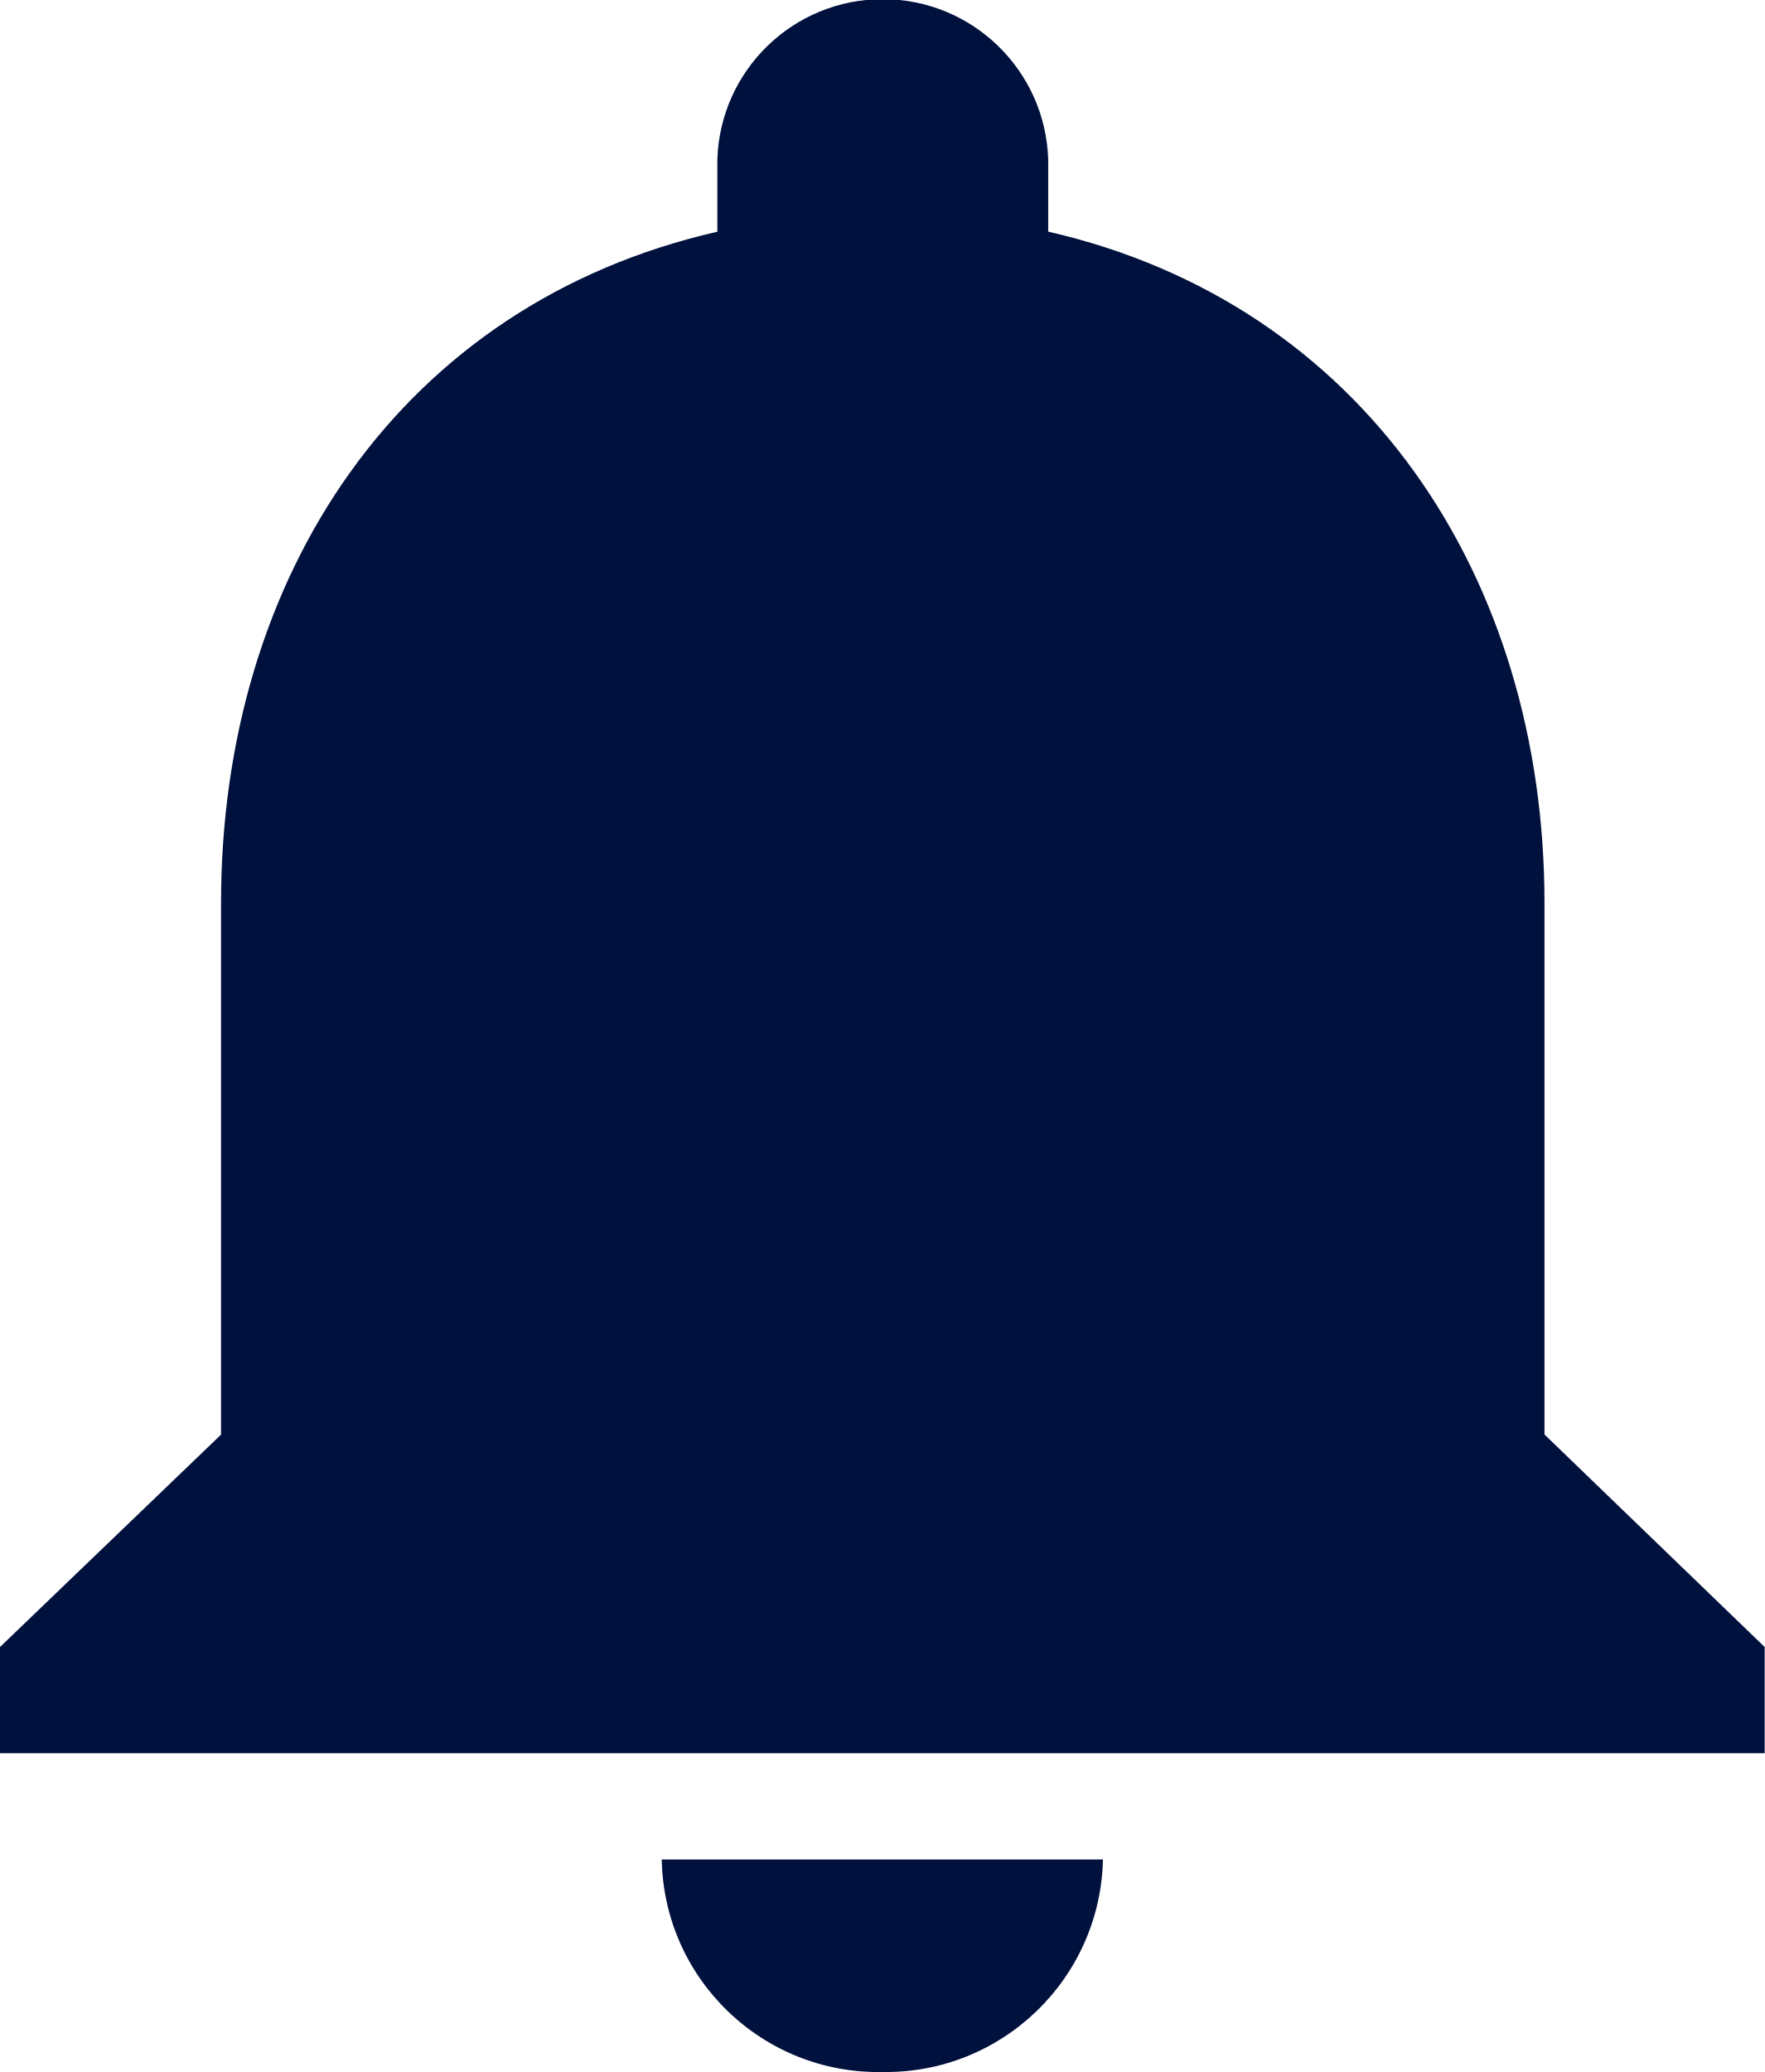
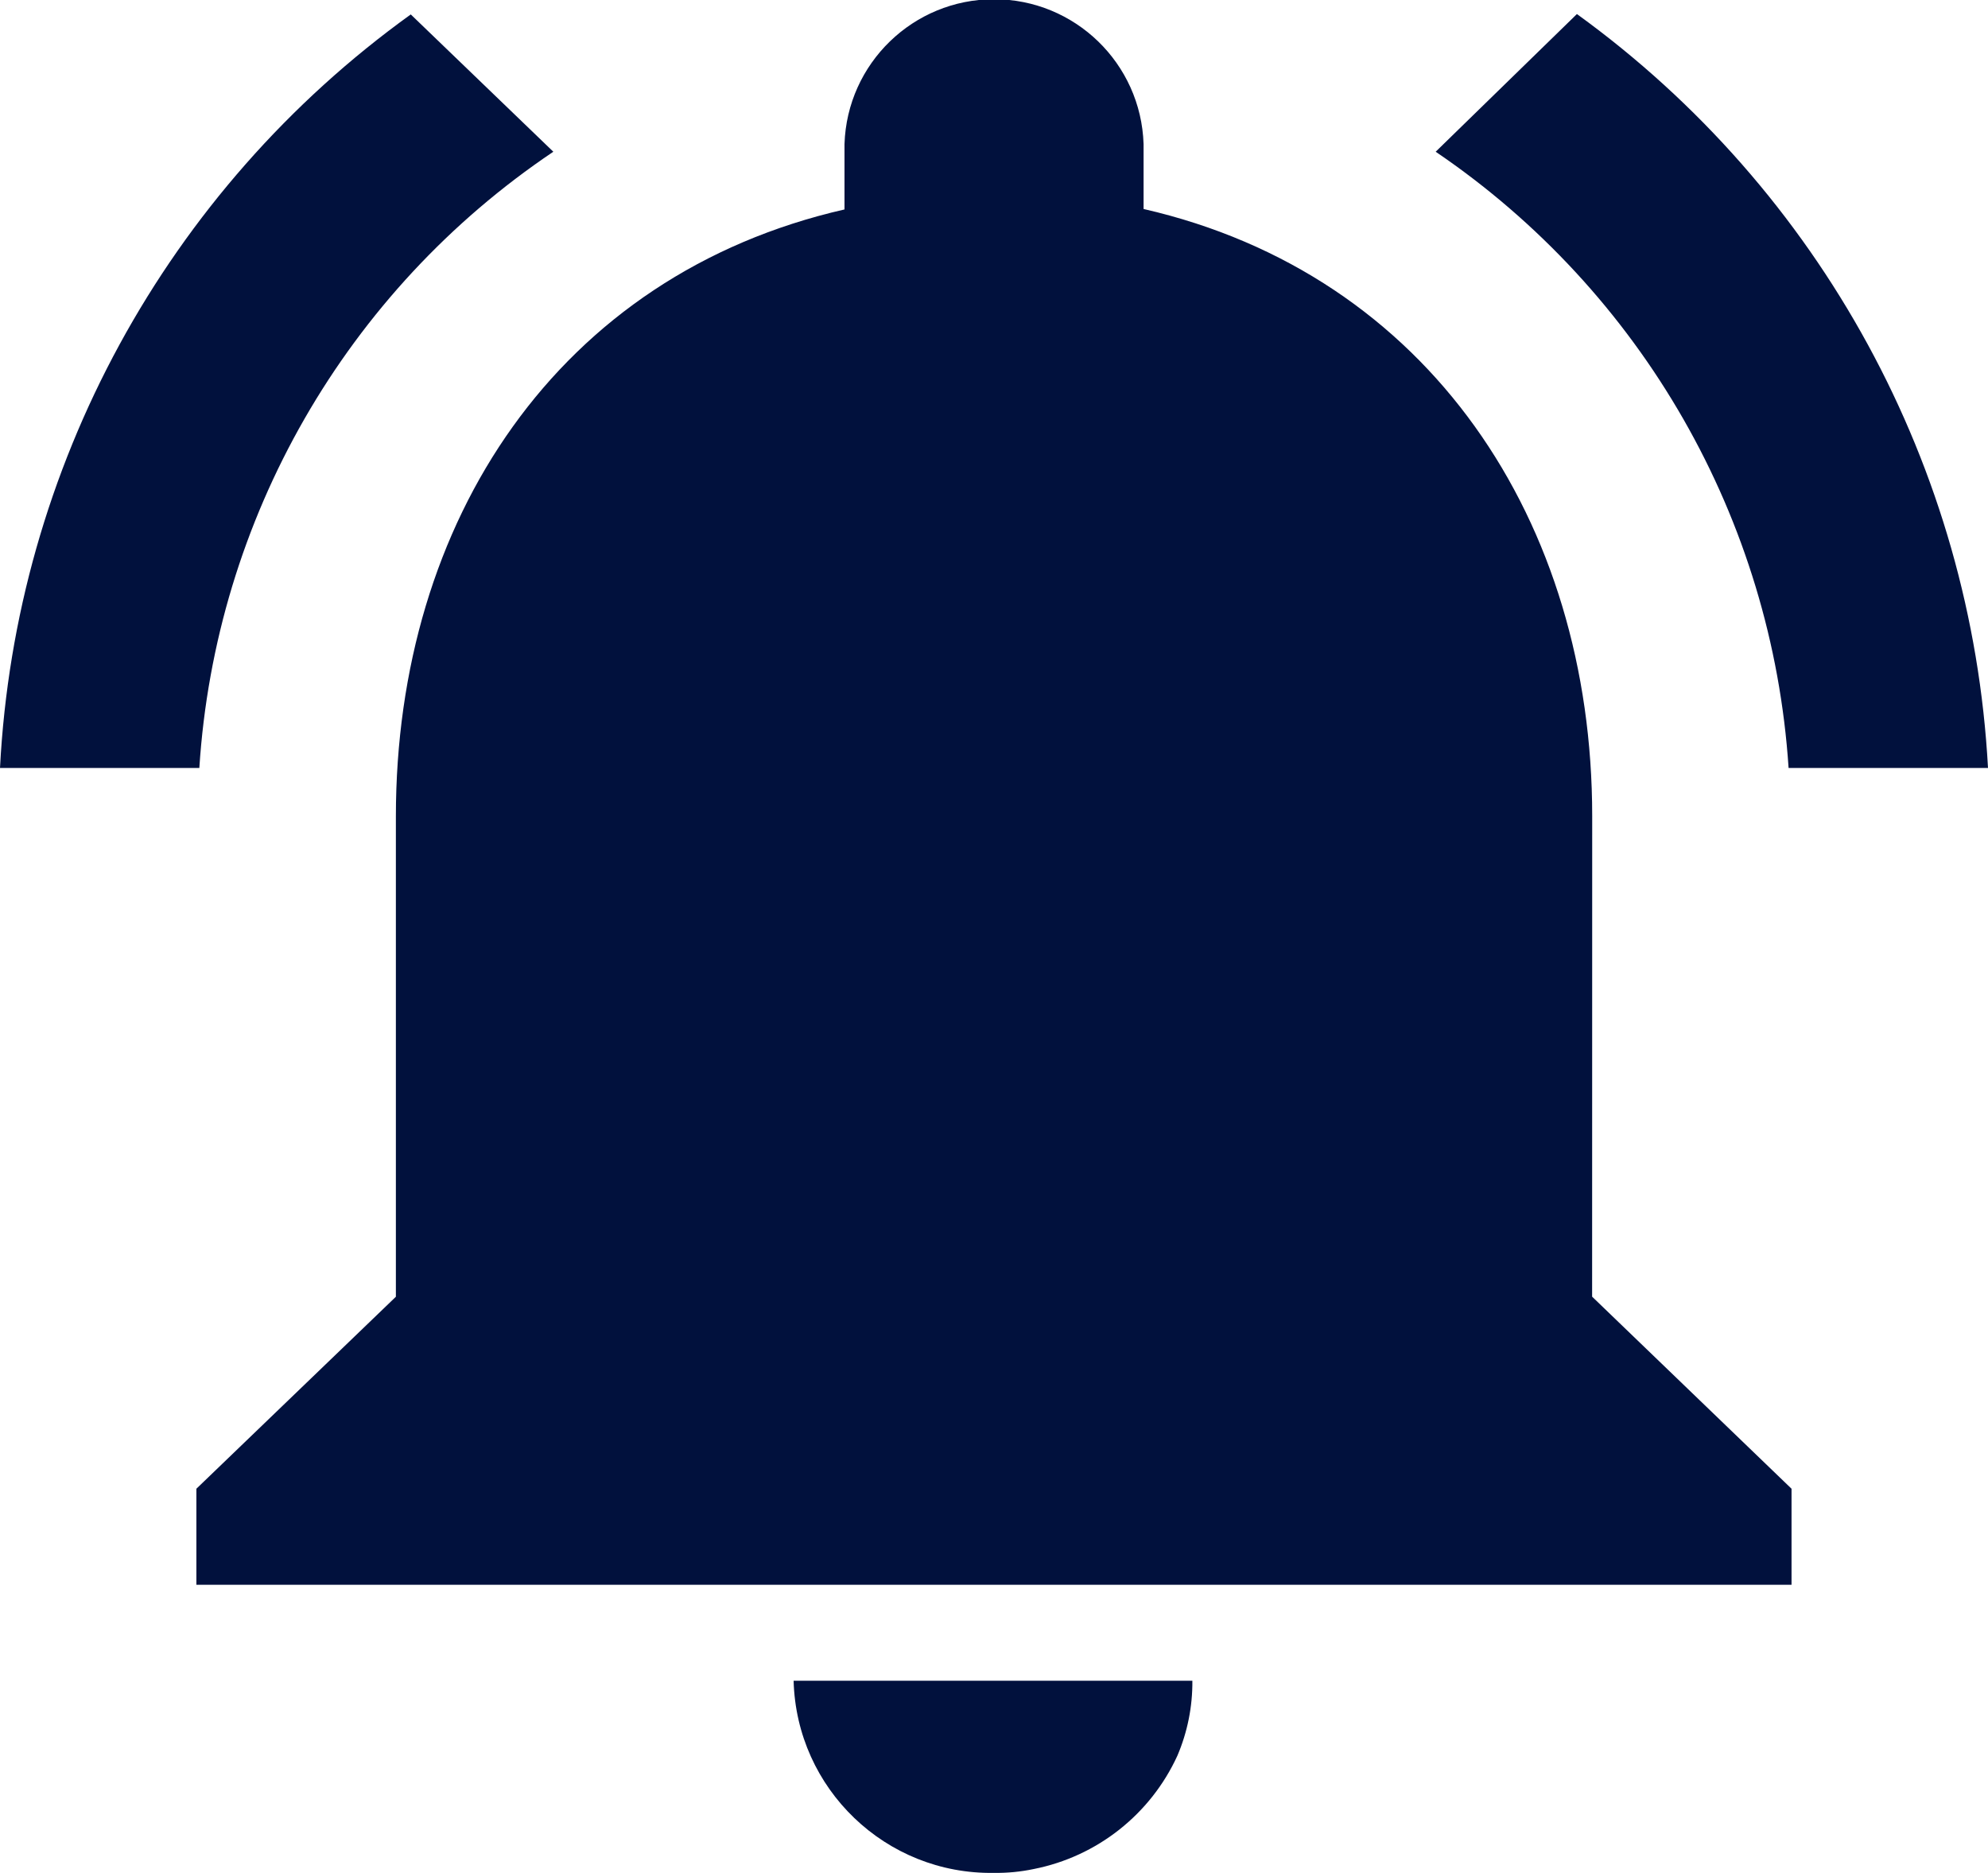
- <svg xmlns="http://www.w3.org/2000/svg" width="20.566" height="24.143" viewBox="0 0 20.566 24.143">
-   <path id="Icone_Notificação" data-name="Icone Notificação" d="M14.283,26.643a2.532,2.532,0,0,0,2.571-2.476H11.712A2.524,2.524,0,0,0,14.283,26.643ZM22,19.215V13.024c0-3.8-2.108-6.983-5.784-7.825V4.357a1.929,1.929,0,0,0-3.856,0V5.2c-3.689.842-5.784,4.011-5.784,7.825v6.191L4,21.691v1.238H24.566V21.691Z" transform="translate(-4 -2.5)" fill="#01113d" />
+ <svg xmlns="http://www.w3.org/2000/svg" width="25.631" height="24.143" viewBox="0 0 25.631 24.143">
+   <defs>
+     <style>.a{fill:#01113d;}</style>
+   </defs>
+   <path class="a" d="M9.164,4.456,7.326,2.686A12.775,12.775,0,0,0,2.03,12.4H4.6A10.37,10.37,0,0,1,9.164,4.456ZM25.09,12.4h2.571a12.852,12.852,0,0,0-5.3-9.719L20.54,4.456A10.43,10.43,0,0,1,25.09,12.4Zm-2.532.619c0-3.8-2.108-6.983-5.784-7.825V4.357a1.929,1.929,0,0,0-3.856,0V5.2c-3.689.842-5.784,4.011-5.784,7.825v6.191L4.562,21.691v1.238H25.128V21.691l-2.571-2.476ZM14.845,26.643a2.334,2.334,0,0,0,.514-.05,2.588,2.588,0,0,0,1.851-1.461,2.406,2.406,0,0,0,.193-.966H12.262A2.544,2.544,0,0,0,14.845,26.643Z" transform="translate(-2.03 -2.5)" />
</svg>
